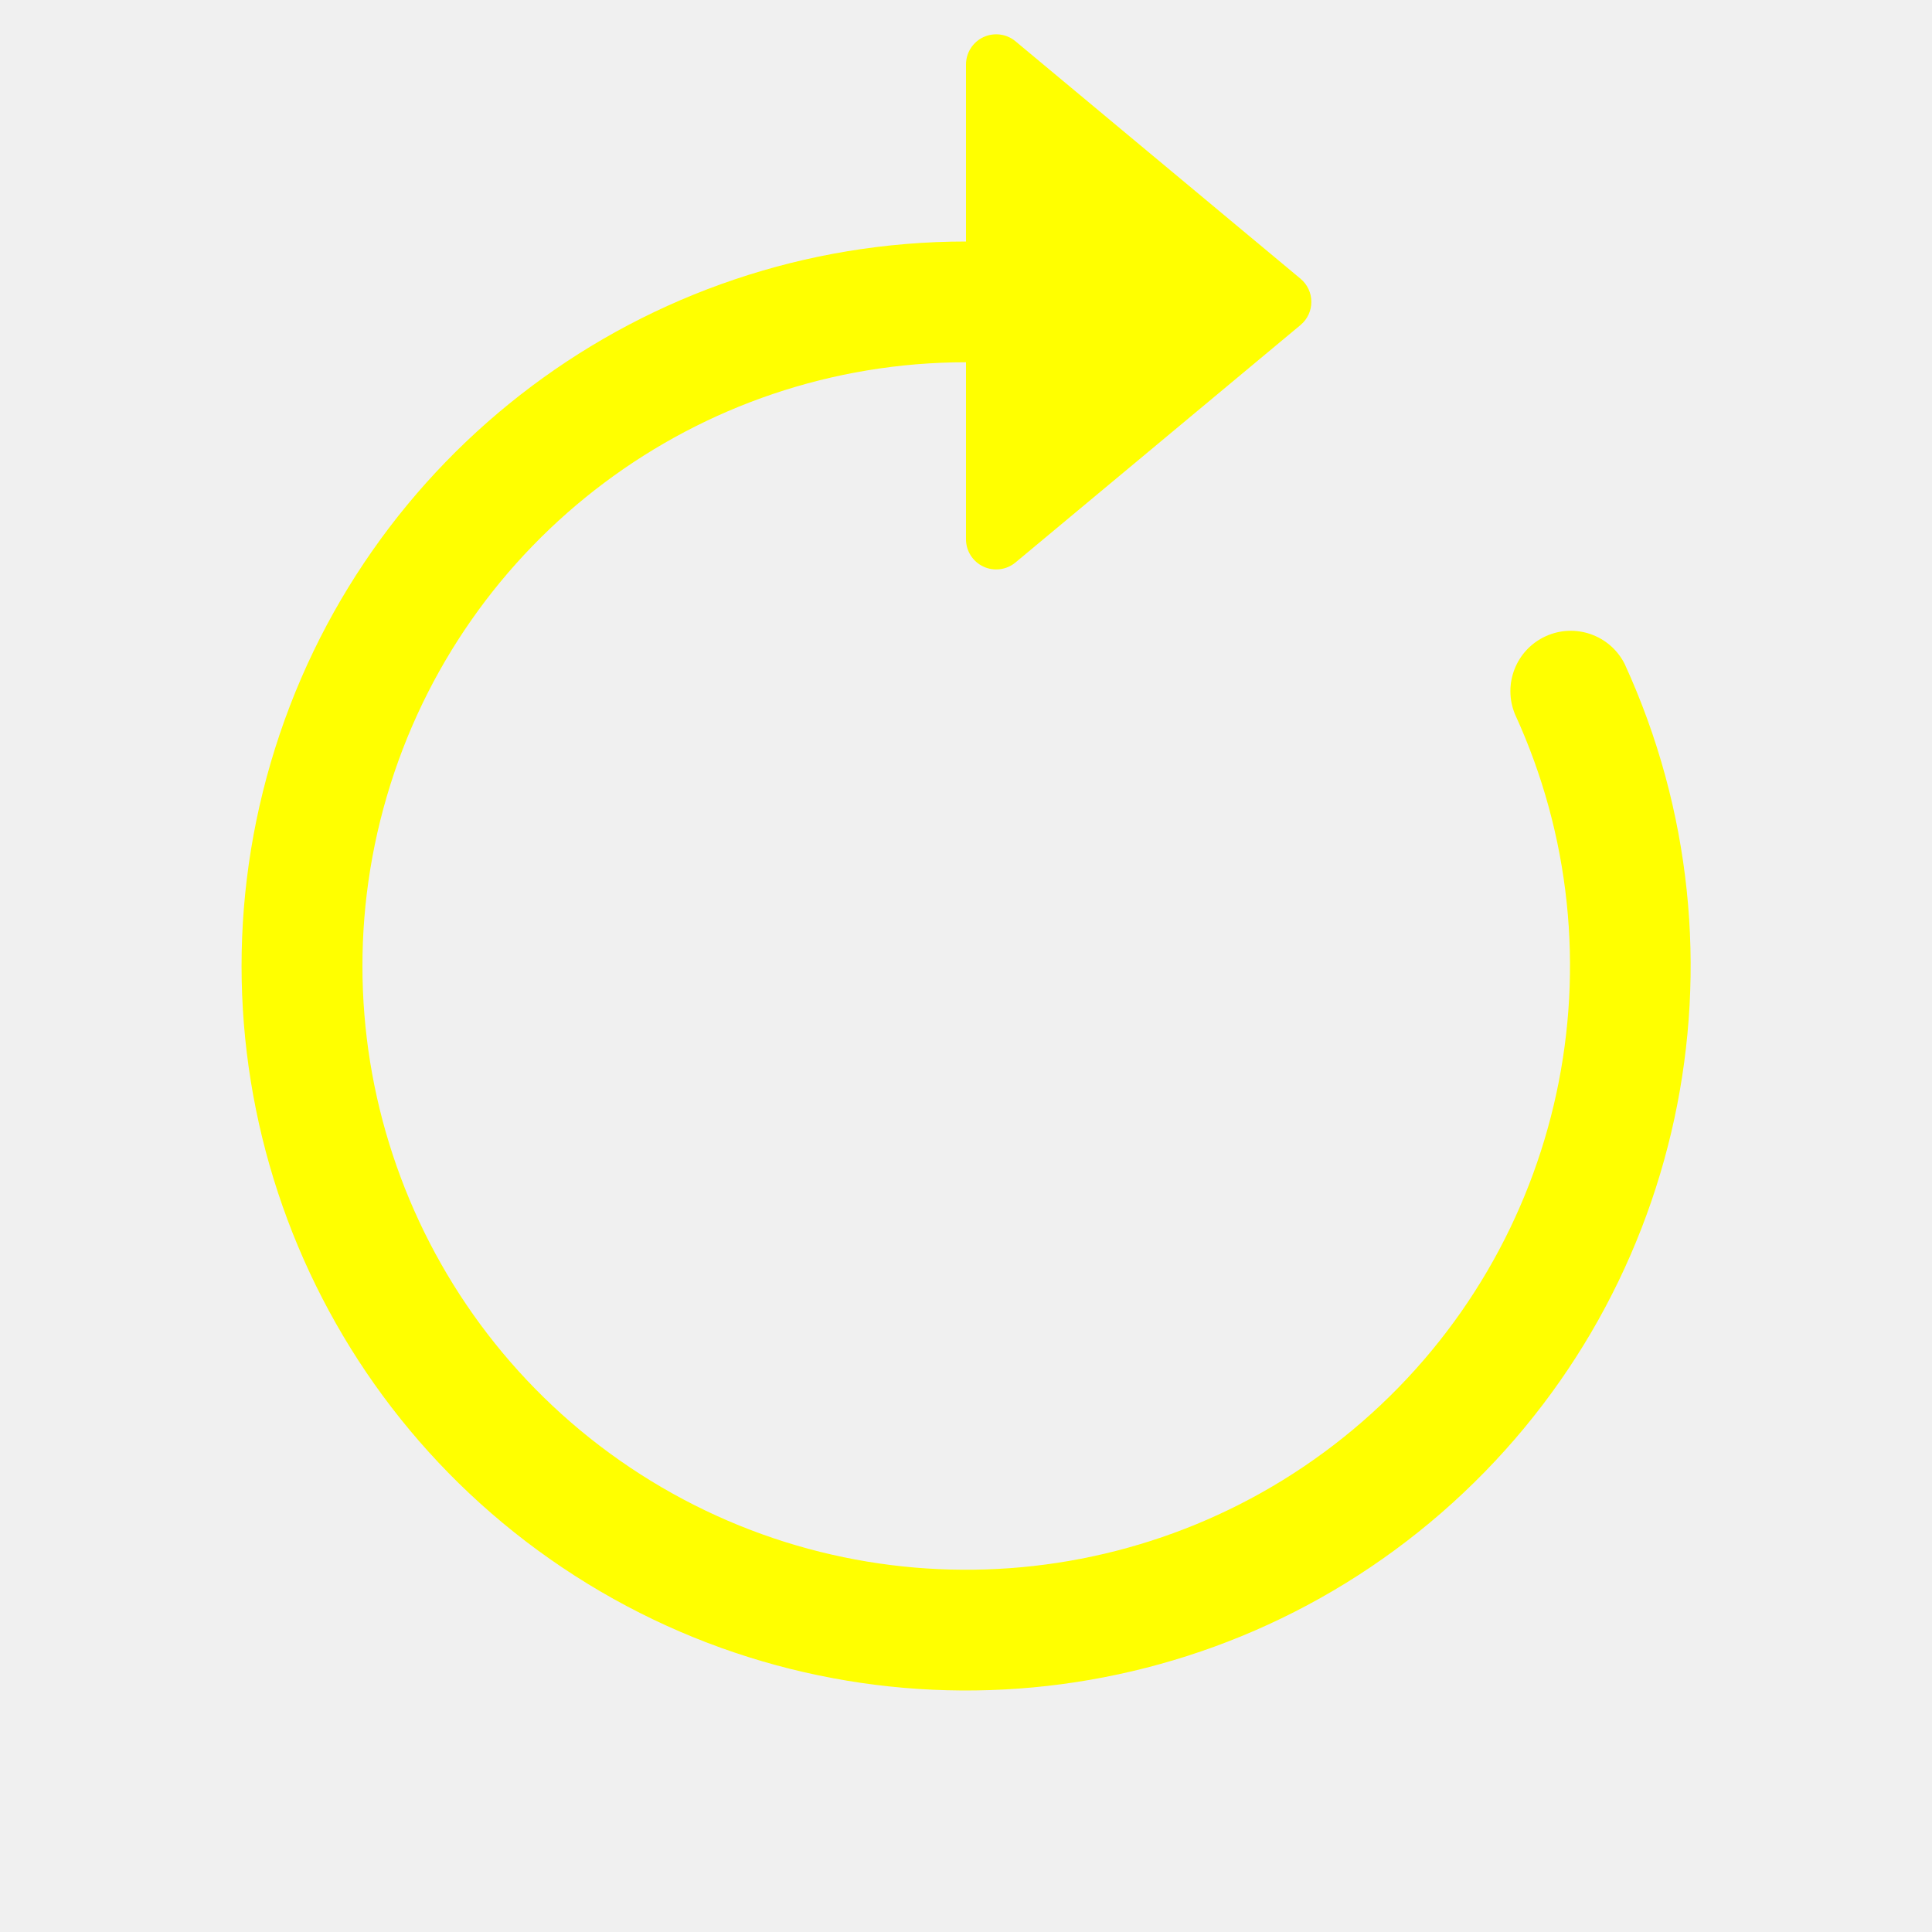
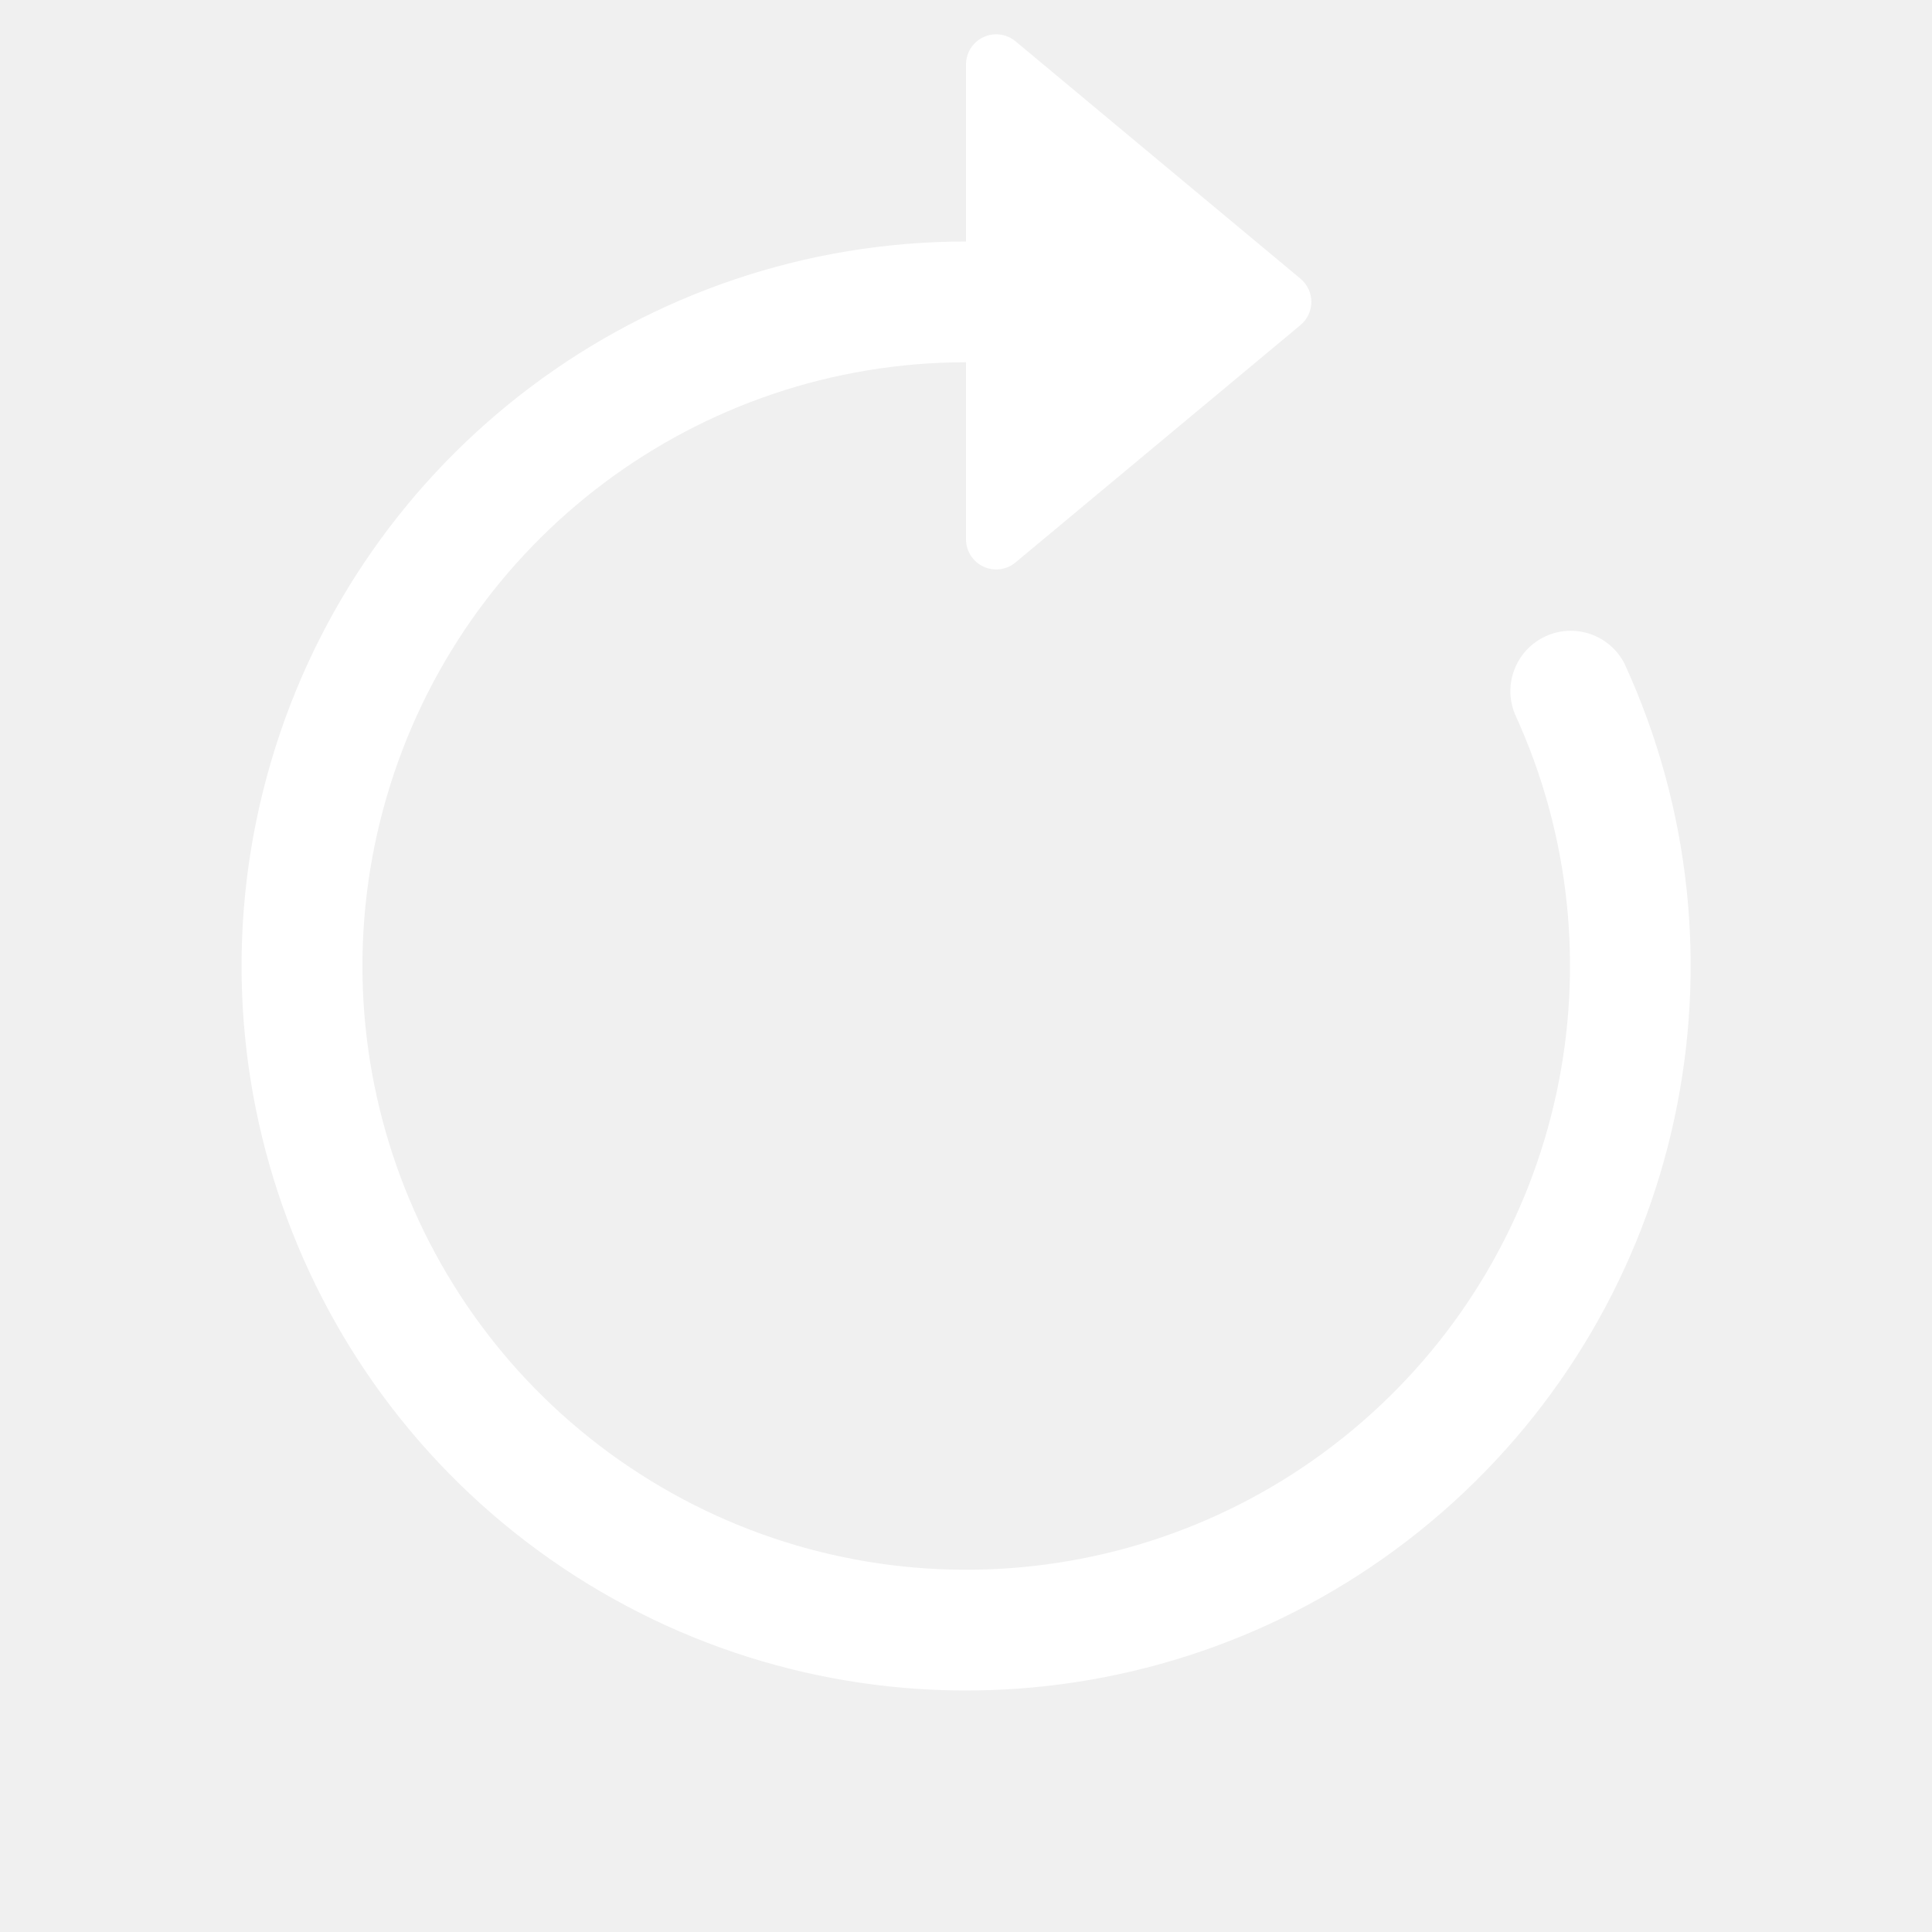
- <svg xmlns="http://www.w3.org/2000/svg" width="20" height="20" fill="yellow" class="bi bi-arrow-clockwise" viewBox="0 0 16 16">
+ <svg xmlns="http://www.w3.org/2000/svg" width="22" height="22" fill="white" class="bi bi-arrow-clockwise" viewBox="0 0 16 16">
  <path fill-rule="evenodd" d="M8 3a5 5 0 1 0 4.546 2.914.5.5 0 0 1 .908-.417A6 6 0 1 1 8 2v1z" />
  <path d="M8 4.466V.534a.25.25 0 0 1 .41-.192l2.36 1.966c.12.1.12.284 0 .384L8.41 4.658A.25.25 0 0 1 8 4.466z" />
</svg>
